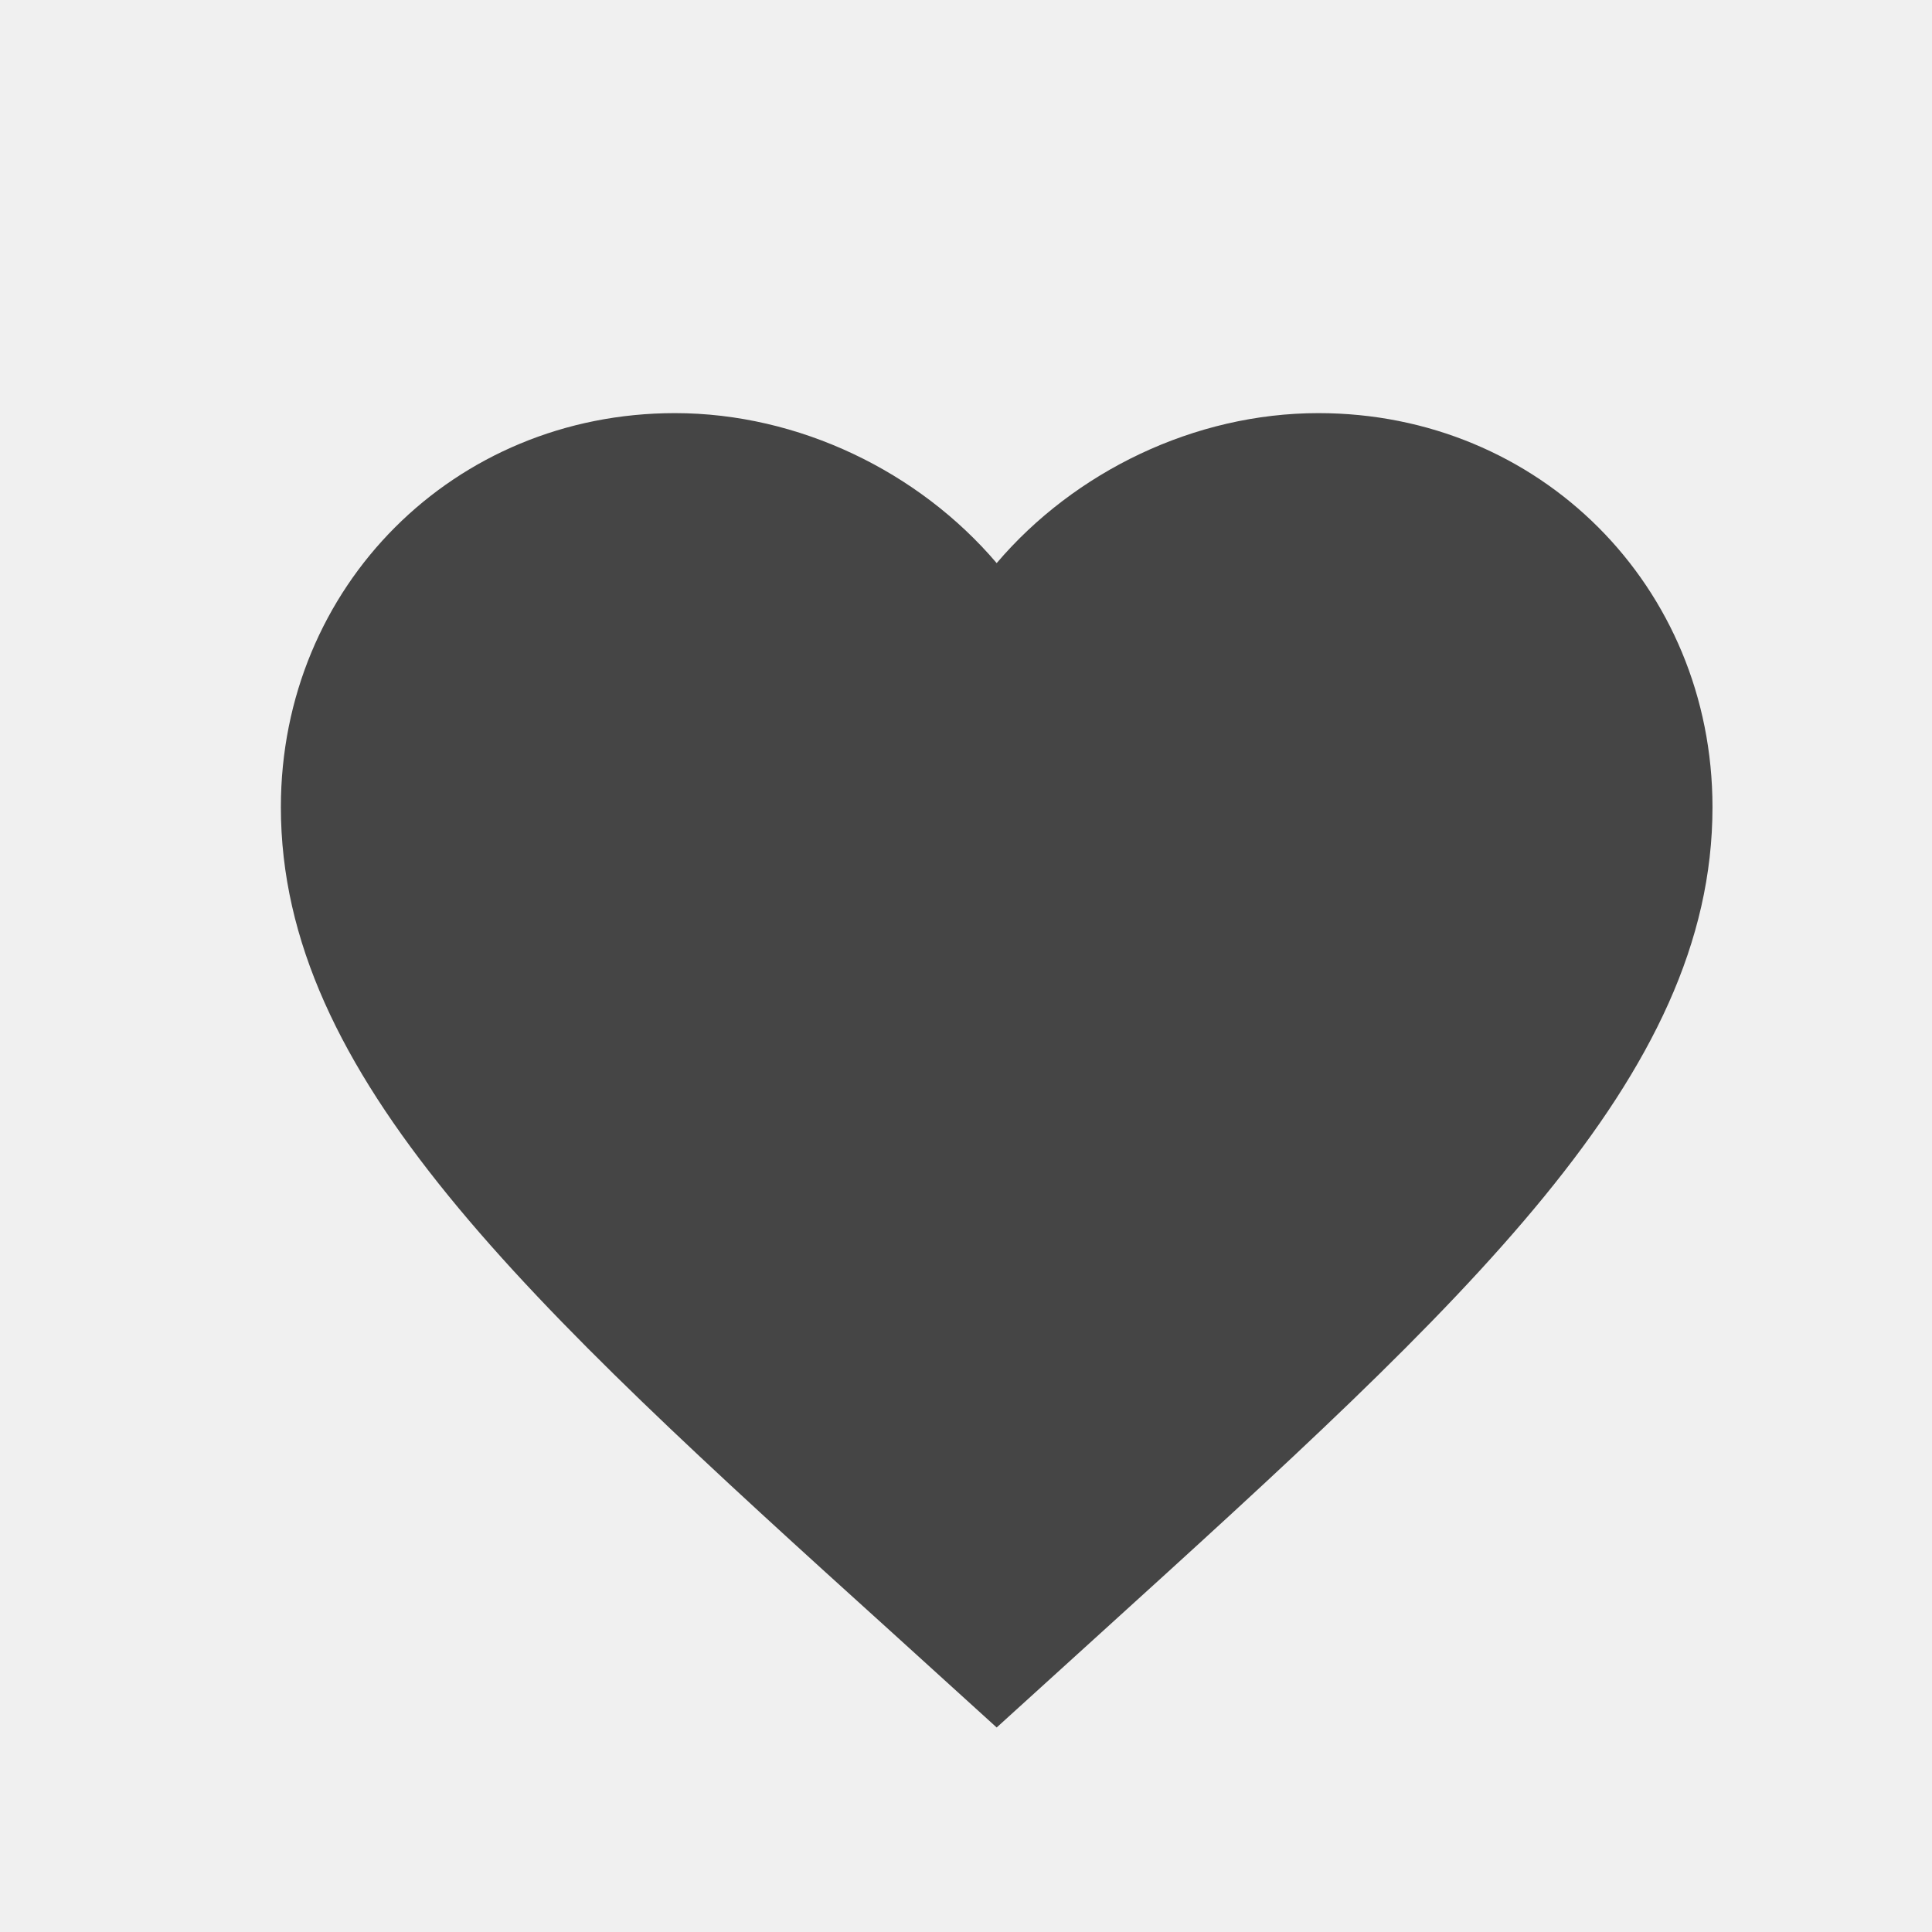
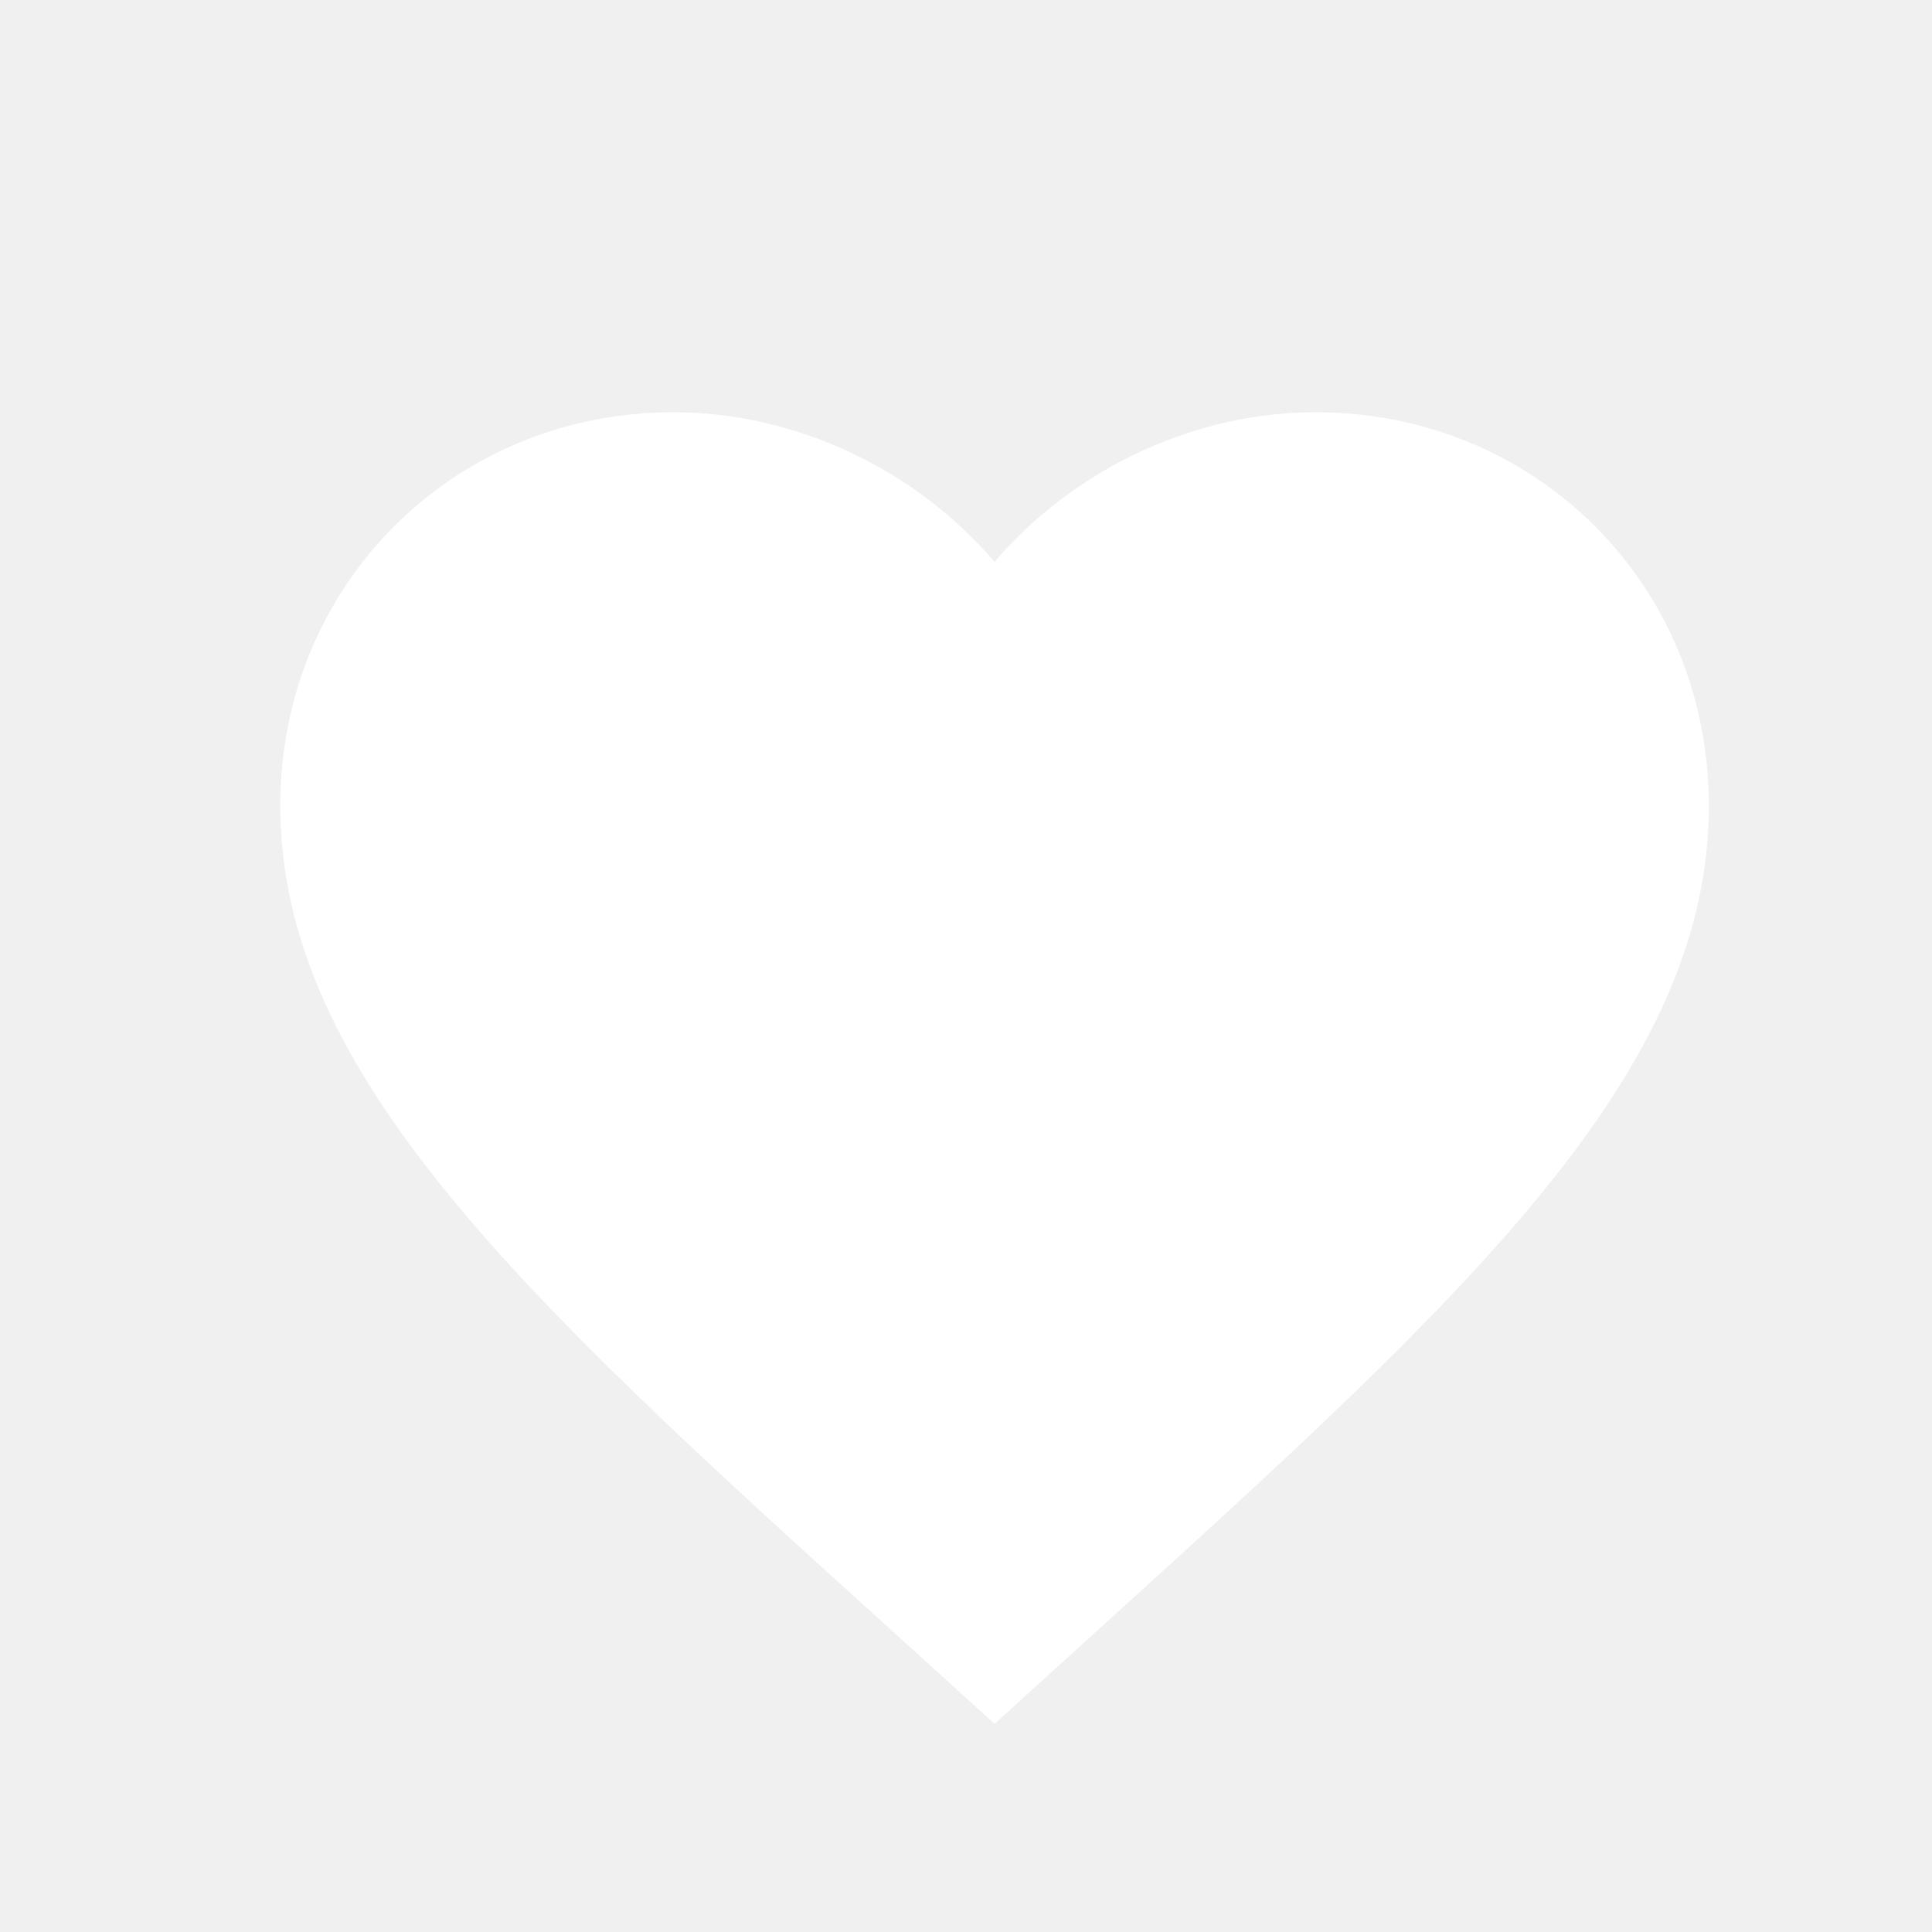
- <svg xmlns="http://www.w3.org/2000/svg" version="1.1" id="Layer_1" x="0px" y="0px" viewBox="0 0 141.7 141.7" style="enable-background:new 0 0 141.7 141.7;" xml:space="preserve">
-   <style type="text/css">
- 	.st0{fill:#454545;}
- </style>
-   <path id="path2" class="st0" d="M73.1,126.7l-7.6-6.9C38.4,95.3,20.6,78.9,20.6,59.2  c0-16.2,12.7-28.9,28.9-28.9c9.1,0,17.9,4.3,23.6,11c5.7-6.7,14.5-11,23.6-11c16.2,0,28.9,12.7,28.9,28.9  c0,19.8-17.9,36.1-44.9,60.6L73.1,126.7z" />
+ <svg xmlns="http://www.w3.org/2000/svg" width="100%" height="100%" viewBox="0 0 142 142" version="1.1" xml:space="preserve" style="fill-rule:evenodd;clip-rule:evenodd;stroke-linejoin:round;stroke-miterlimit:1.414;">
+   <path id="path2" d="M73.1,126.7l-7.6,-6.9c-27.1,-24.5 -44.9,-40.9 -44.9,-60.6c0,-16.2 12.7,-28.9 28.9,-28.9c9.1,0 17.9,4.3 23.6,11c5.7,-6.7 14.5,-11 23.6,-11c16.2,0 28.9,12.7 28.9,28.9c0,19.8 -17.9,36.1 -44.9,60.6l-7.6,6.9Z" style="fill:#fff;fill-rule:nonzero;" />
</svg>
